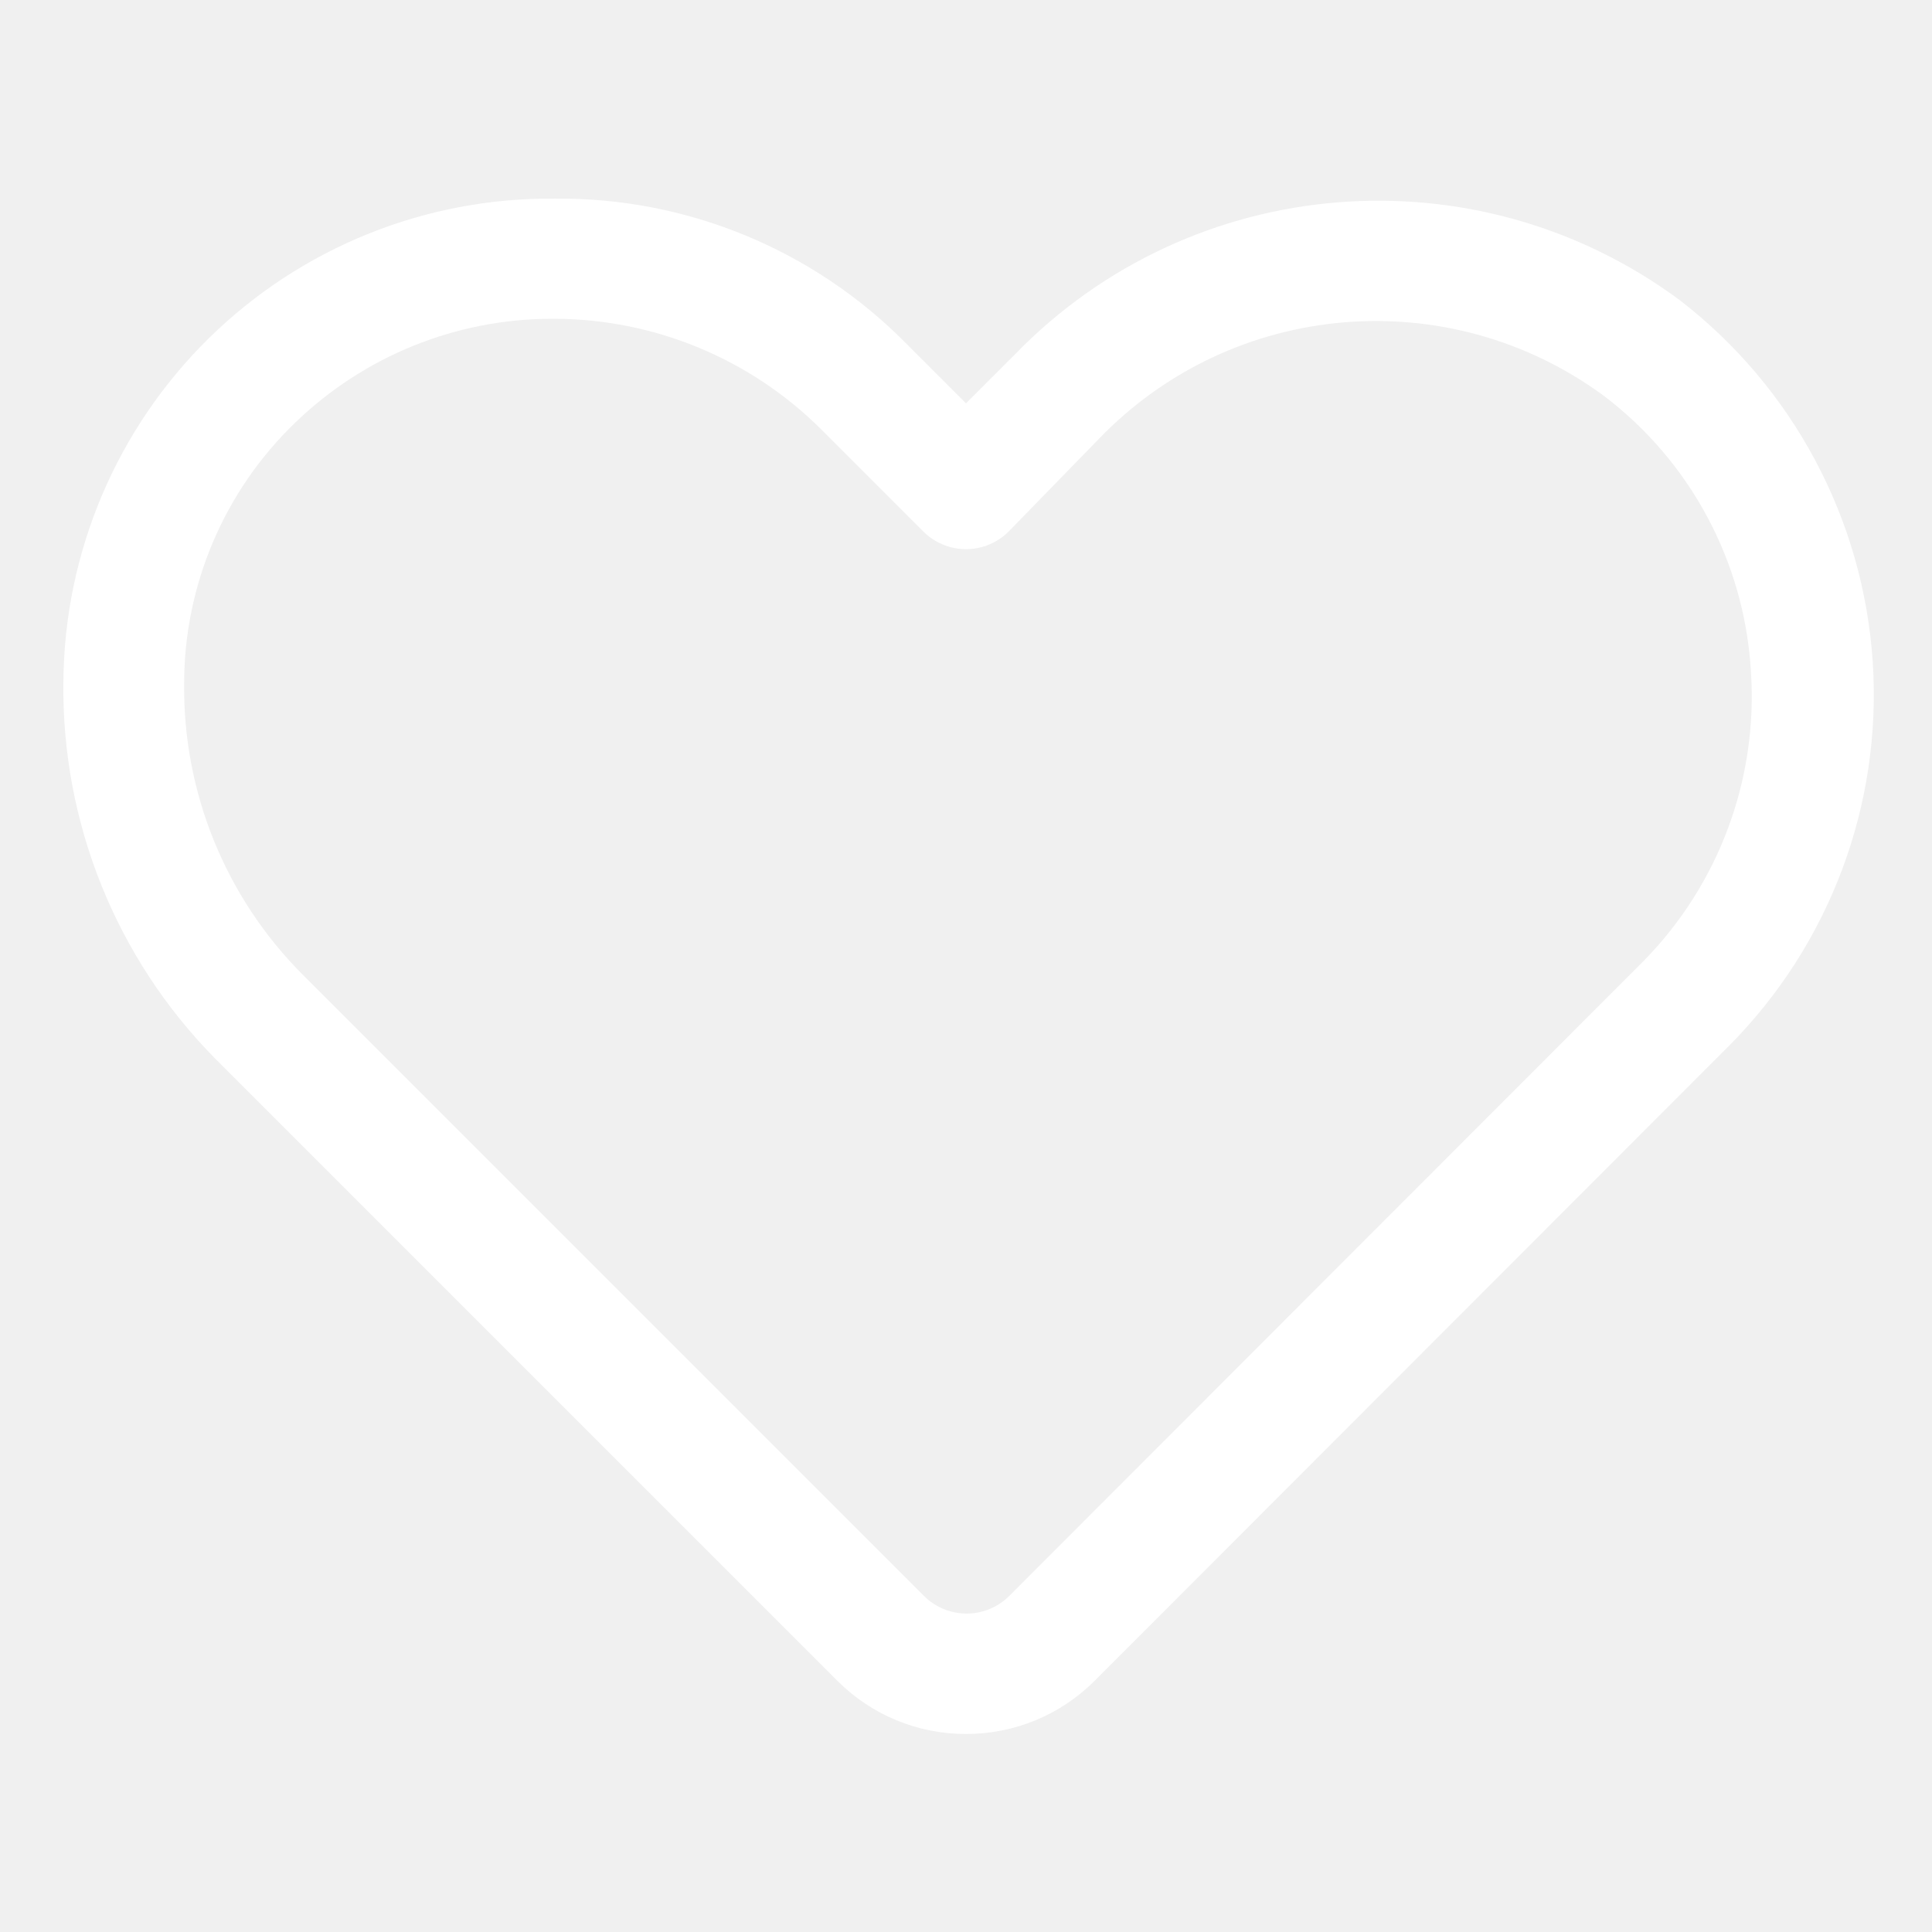
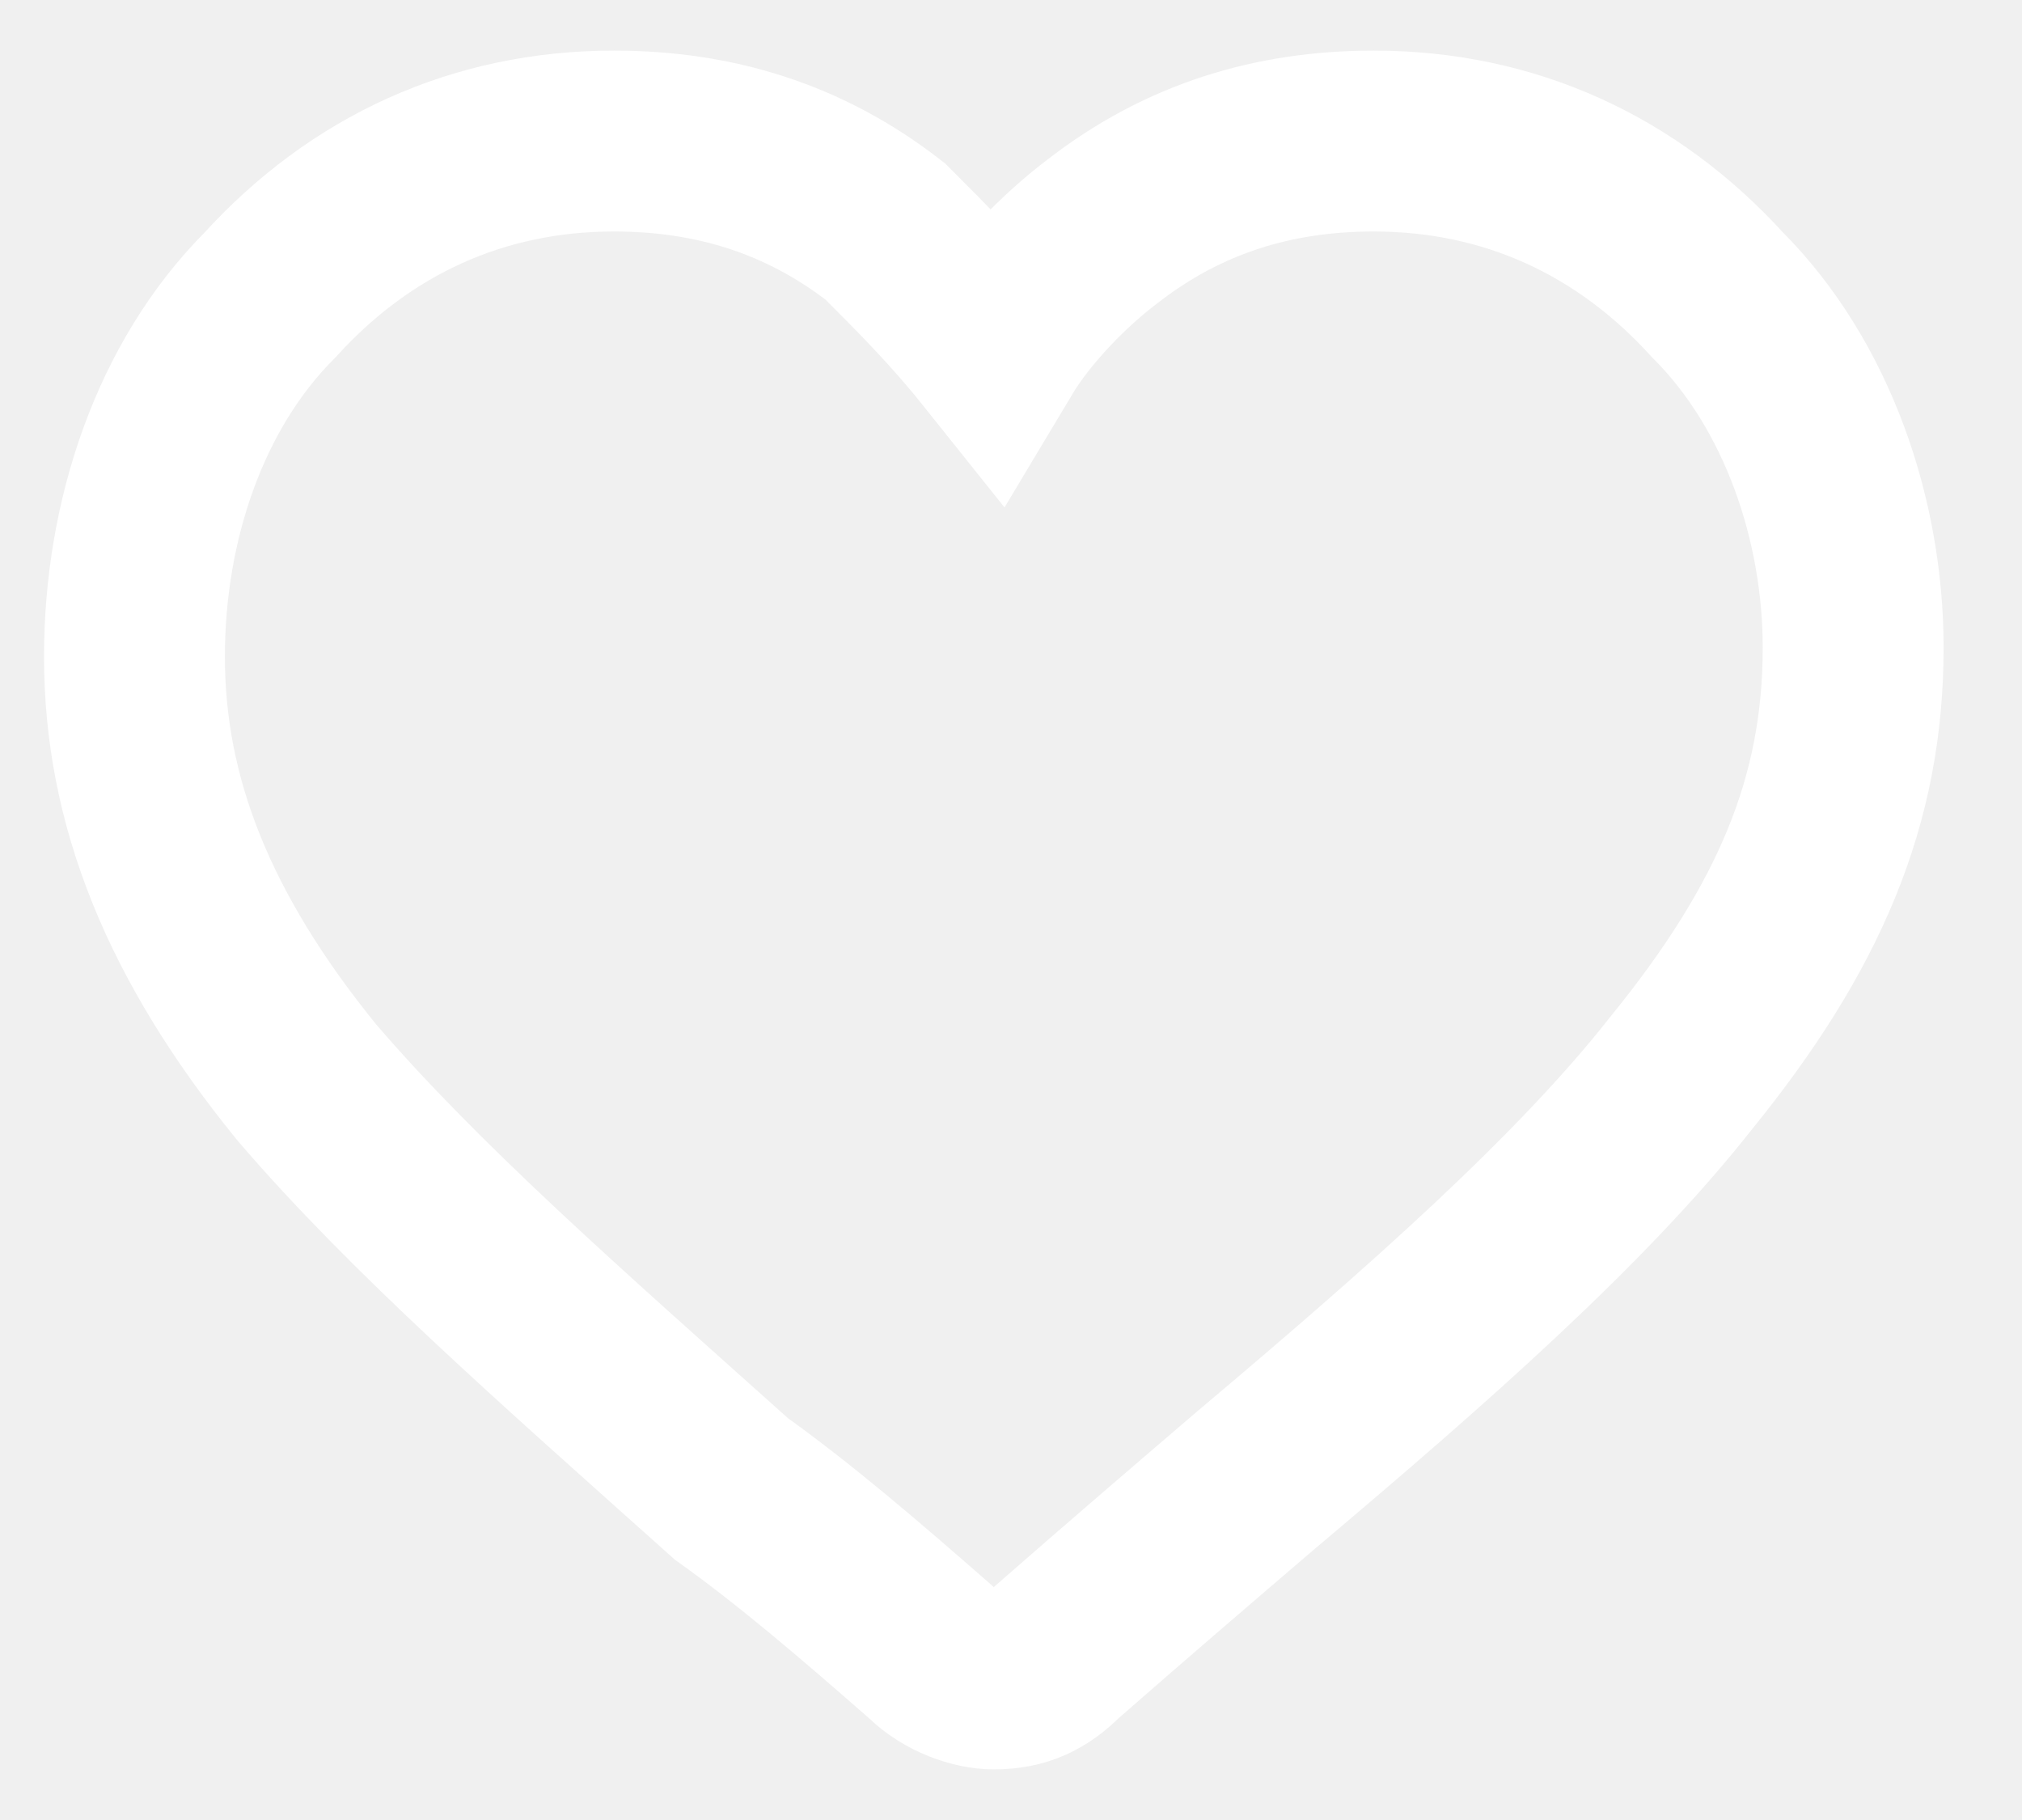
- <svg xmlns="http://www.w3.org/2000/svg" viewBox="0 0 32 32">
+ <svg xmlns="http://www.w3.org/2000/svg" width="20" height="18" viewBox="0 0 20 18" fill="none">
+   <g clip-path="url(#clip0_1_592)">
+     <g clip-path="url(#clip1_1_592)">
+       <path fill-rule="evenodd" clip-rule="evenodd" d="M16.988 2.916C16.093 1.932 14.93 1.395 13.588 1.395C12.604 1.395 11.709 1.663 10.904 2.289C10.546 2.558 10.098 3.005 9.83 3.453C9.472 3.005 9.114 2.647 8.756 2.289C7.951 1.663 7.056 1.395 6.072 1.395C4.73 1.395 3.567 1.932 2.672 2.916C1.777 3.811 1.33 5.153 1.33 6.495C1.33 7.926 1.867 9.268 3.03 10.7C4.104 11.953 5.535 13.205 7.235 14.726C7.862 15.174 8.488 15.71 9.204 16.337C9.383 16.516 9.651 16.605 9.83 16.605C10.098 16.605 10.277 16.516 10.456 16.337C11.172 15.71 11.798 15.174 12.425 14.637C14.125 13.205 15.646 11.863 16.63 10.611C17.793 9.179 18.33 7.926 18.33 6.405C18.33 5.153 17.883 3.811 16.988 2.916Z" stroke="white" stroke-width="1.789" />
+     </g>
+   </g>
  <defs>
-     <style>
-             .cls-1 {
-                 fill: #fff;
-             }
-         </style>
+     <clipPath id="clip0_1_592">
+       <rect width="19" height="17" fill="white" transform="translate(0.329956 0.5)" />
+     </clipPath>
+     <clipPath id="clip1_1_592">
+       <rect width="19" height="17" fill="white" transform="translate(0.329956 0.5)" />
+     </clipPath>
  </defs>
-   <g data-name="Layer 54" id="Layer_54">
-     <path class="cls-1" d="M16,28.72a3,3,0,0,1-2.13-.88L3.57,17.54a8.72,8.72,0,0,1-2.52-6.25,8.06,8.06,0,0,1,8.14-8A8.06,8.06,0,0,1,15,5.68l1,1,.82-.82h0a8.39,8.39,0,0,1,11-.89,8.25,8.25,0,0,1,.81,12.36L18.13,27.84A3,3,0,0,1,16,28.72ZM9.15,5.28A6.12,6.12,0,0,0,4.89,7a6,6,0,0,0-1.84,4.33A6.72,6.72,0,0,0,5,16.13l10.3,10.3a1,1,0,0,0,1.42,0L27.23,15.91A6.25,6.25,0,0,0,29,11.11a6.18,6.18,0,0,0-2.43-4.55,6.37,6.37,0,0,0-8.37.71L16.71,8.8a1,1,0,0,1-1.42,0l-1.7-1.7a6.28,6.28,0,0,0-4.4-1.82Z" />
-   </g>
</svg>
